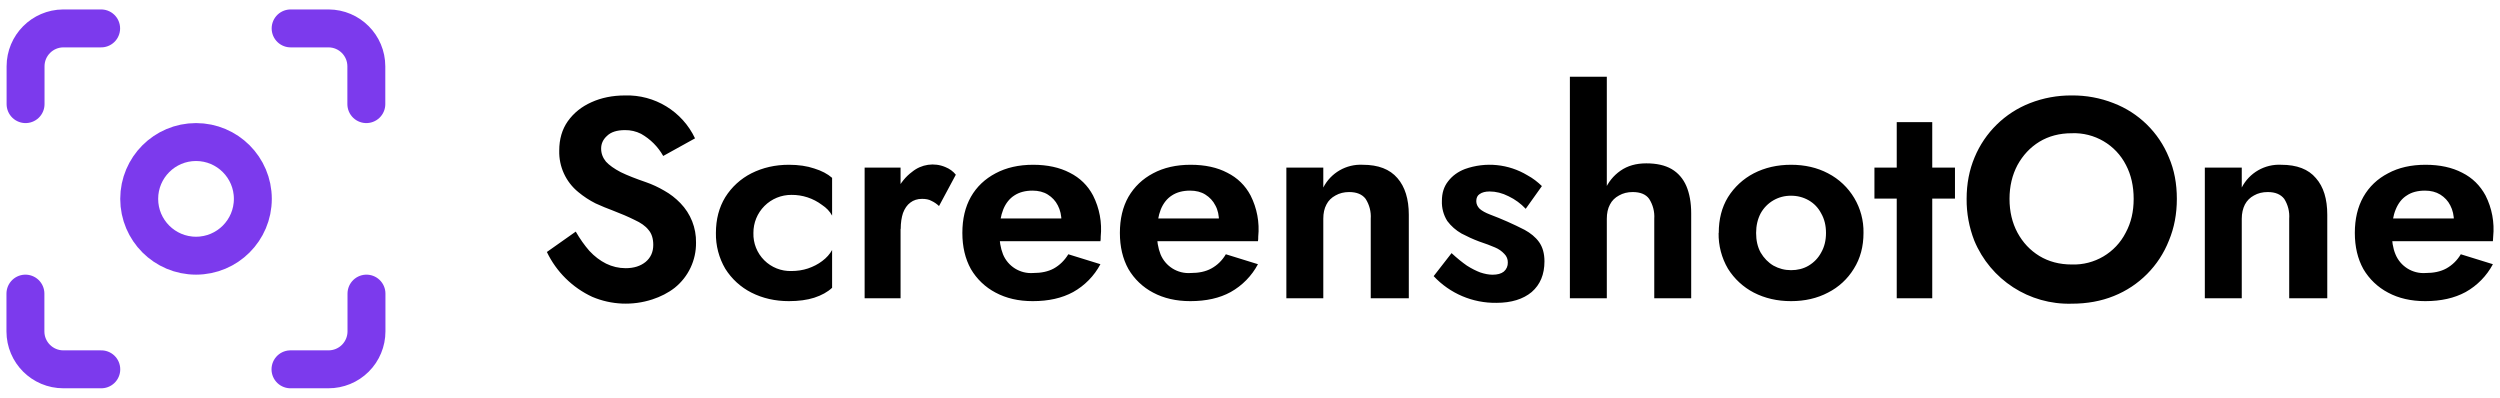
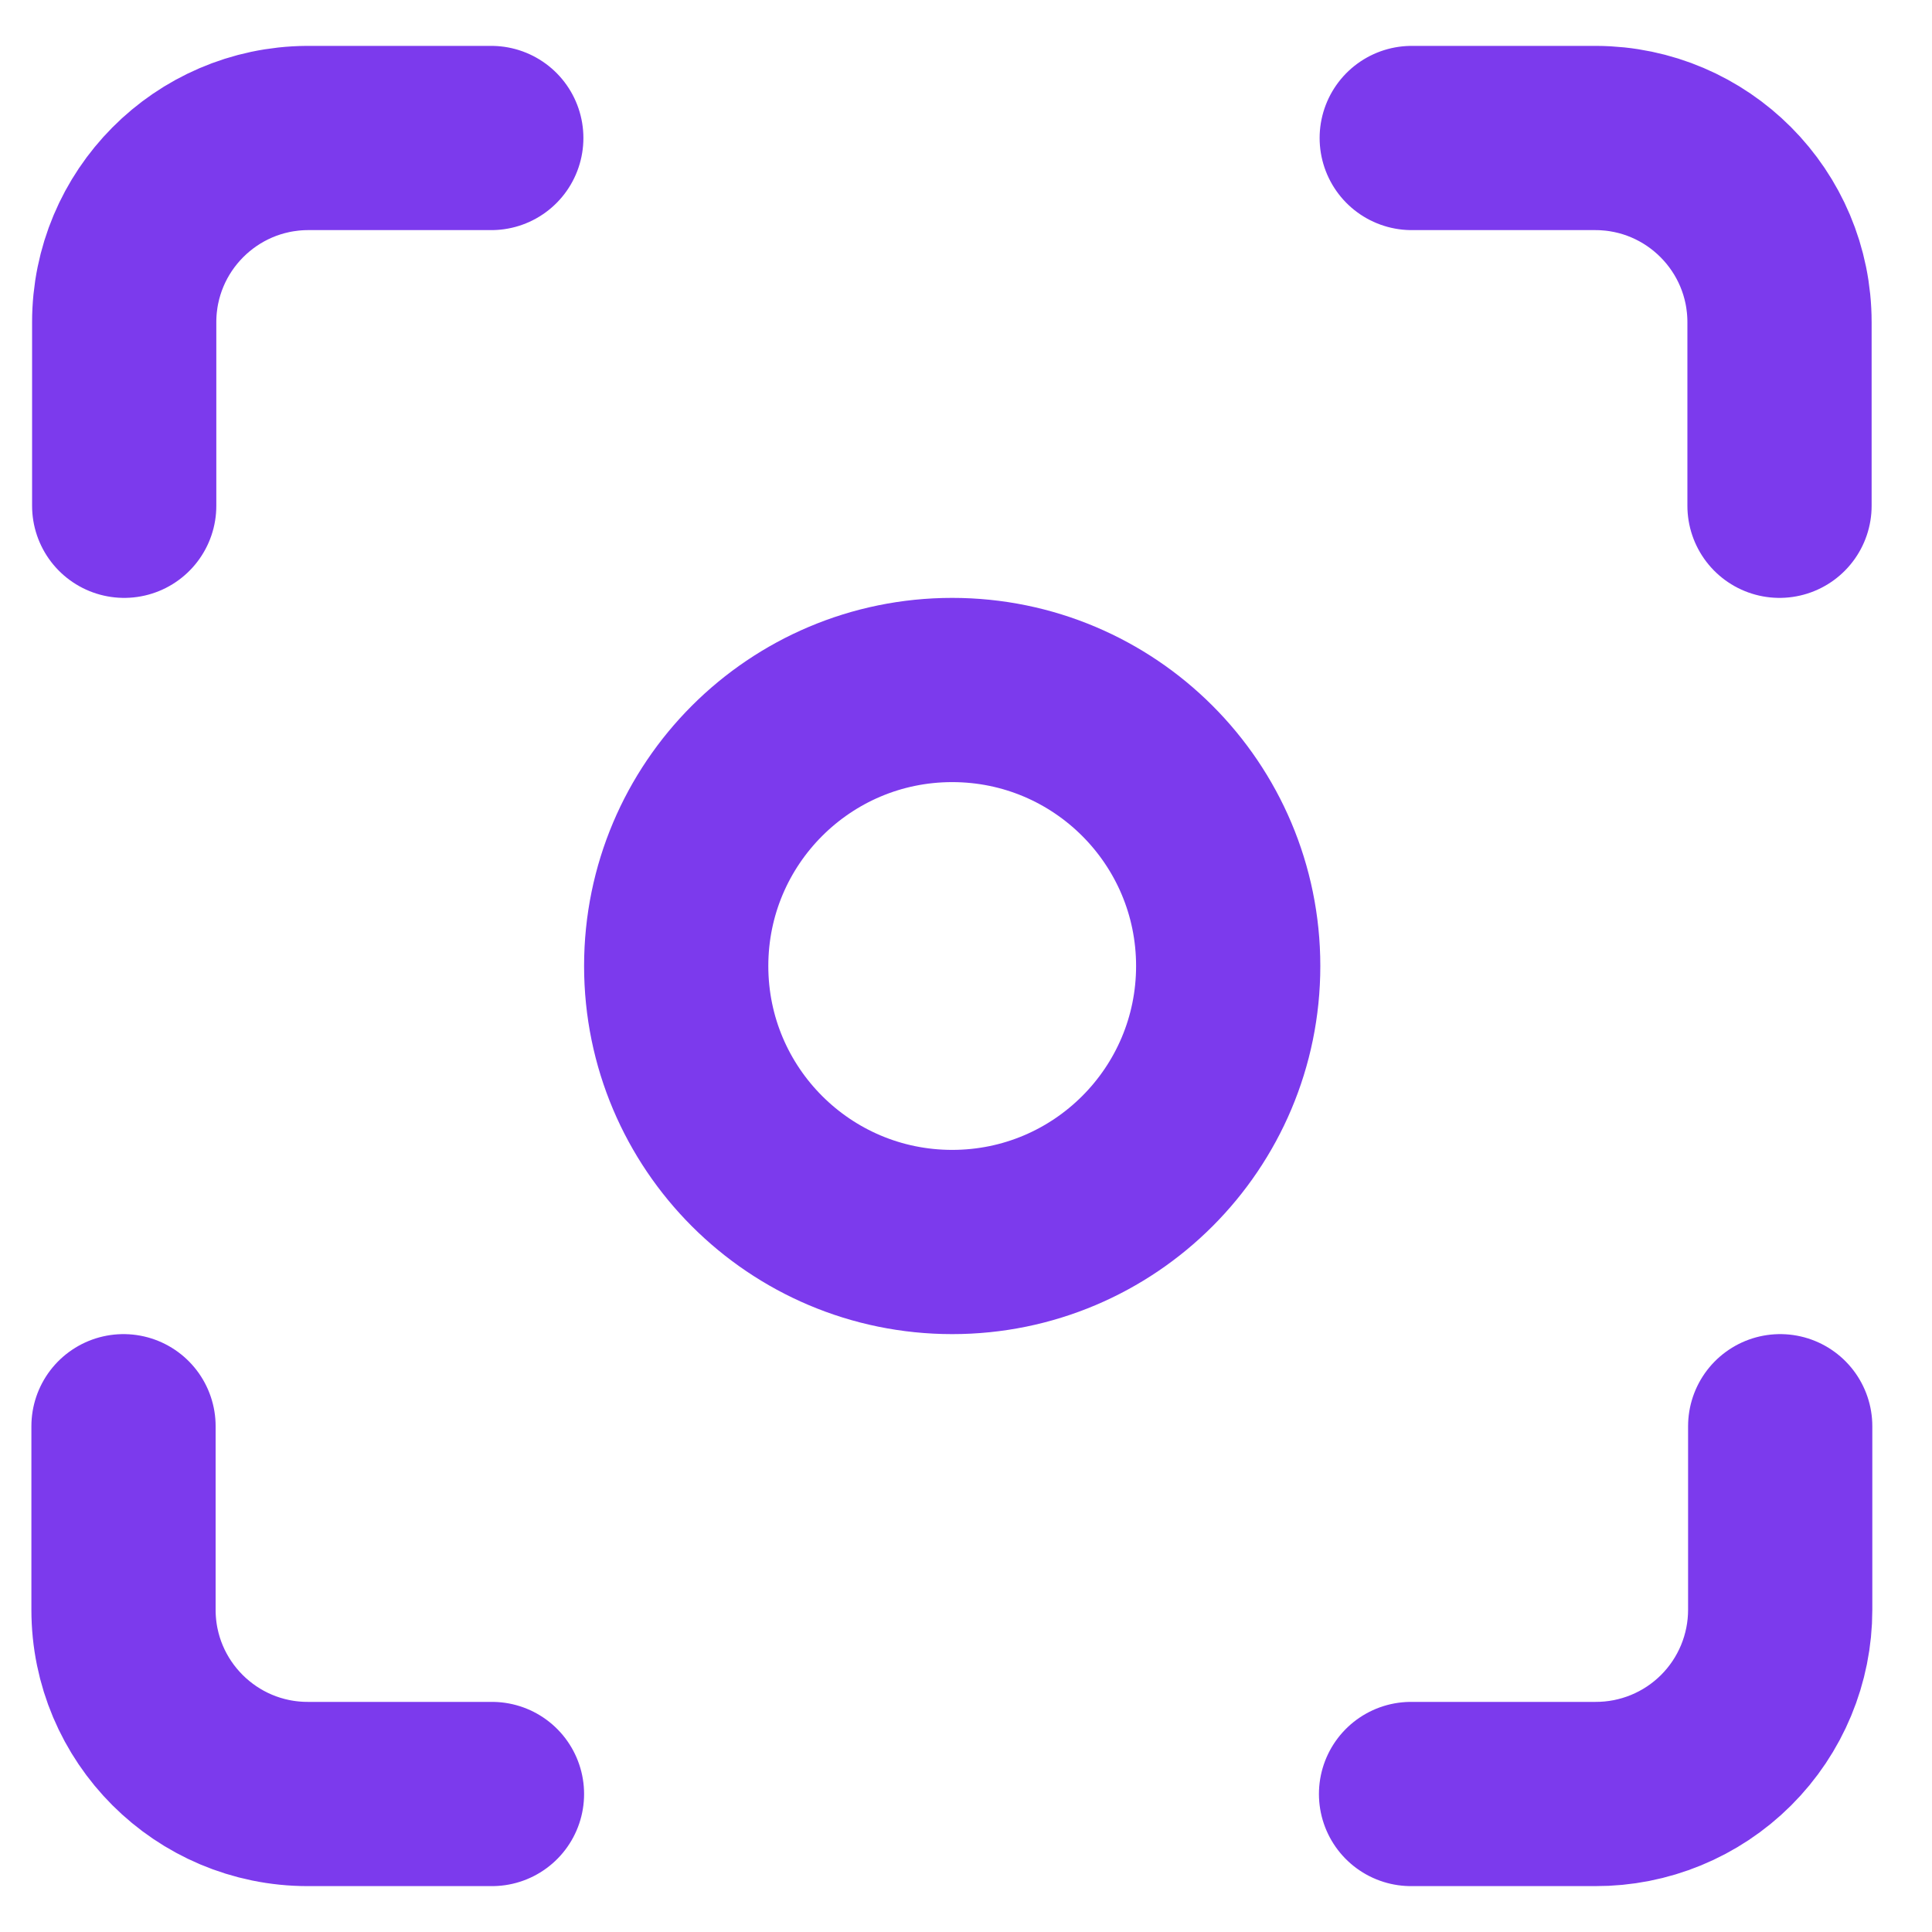
- <svg xmlns="http://www.w3.org/2000/svg" fill="none" viewBox="0 0 176 28">
-   <path fill="#000" d="M170.74 21.2c-1 0-1.88-.2-2.62-.6a4.36 4.36 0 0 1-1.74-1.66c-.4-.72-.6-1.57-.6-2.54 0-.99.2-1.83.6-2.54.41-.72.99-1.27 1.74-1.66.74-.4 1.62-.6 2.64-.6 1.01 0 1.87.19 2.58.56.72.36 1.26.9 1.64 1.6a5.24 5.24 0 0 1 .54 2.9l-.02.32h-8.24v-1.6h5.98l-.7.92c.05-.08.1-.19.14-.32.05-.15.08-.27.08-.36 0-.45-.09-.84-.26-1.16-.16-.32-.4-.57-.7-.76-.31-.19-.67-.28-1.08-.28-.51 0-.94.11-1.28.34-.34.21-.6.54-.78.98-.18.43-.27.96-.28 1.6 0 .61.08 1.13.26 1.56a2.13 2.13 0 0 0 2.12 1.32c.57 0 1.06-.1 1.46-.32a2.7 2.7 0 0 0 1.02-1l2.26.7a4.86 4.86 0 0 1-1.92 1.96c-.79.43-1.74.64-2.84.64Zm-9.58-5.8a2.3 2.3 0 0 0-.35-1.4c-.25-.32-.63-.48-1.16-.48-.37 0-.69.08-.97.24-.28.15-.49.36-.64.64-.14.28-.22.61-.22 1V21h-2.6v-9.2h2.6v1.4a2.95 2.95 0 0 1 2.78-1.6c1.1 0 1.91.31 2.44.94.54.61.8 1.47.8 2.58V21h-2.68v-5.6ZM141.47 14c0 .9.19 1.69.56 2.38.38.7.89 1.24 1.54 1.64.66.4 1.42.6 2.28.6a4.1 4.1 0 0 0 3.8-2.24c.38-.7.56-1.49.56-2.38 0-.9-.18-1.69-.54-2.38a4.1 4.1 0 0 0-3.82-2.24c-.86 0-1.62.2-2.28.6-.65.4-1.16.95-1.54 1.64-.37.7-.56 1.49-.56 2.38Zm-3.02 0c0-1.07.19-2.04.56-2.92a6.96 6.96 0 0 1 3.9-3.82 7.9 7.9 0 0 1 2.94-.54 7.8 7.8 0 0 1 2.94.54 6.85 6.85 0 0 1 3.9 3.82c.38.88.56 1.85.56 2.92 0 1.05-.18 2.03-.56 2.94a6.93 6.93 0 0 1-3.88 3.9c-.89.36-1.88.54-2.96.54a7.2 7.2 0 0 1-6.86-4.44 7.9 7.9 0 0 1-.54-2.94Zm-6.49-2.2h5.67v2.18h-5.67V11.8Zm1.57-3.2h2.5V21h-2.5V8.6ZM121 16.4c0-.96.21-1.8.65-2.52a4.7 4.7 0 0 1 1.82-1.68c.78-.4 1.65-.6 2.62-.6.97 0 1.84.2 2.6.6a4.62 4.62 0 0 1 2.5 4.2c0 .95-.22 1.79-.68 2.52a4.52 4.52 0 0 1-1.82 1.68c-.76.4-1.63.6-2.6.6-.97 0-1.84-.2-2.62-.6a4.7 4.7 0 0 1-1.82-1.68 4.8 4.8 0 0 1-.66-2.52Zm2.63 0c0 .52.1.98.32 1.38.23.39.53.7.9.92.38.21.79.32 1.24.32.45 0 .87-.1 1.24-.32.38-.23.67-.53.88-.92.23-.4.34-.86.34-1.38 0-.52-.11-.98-.34-1.38-.21-.4-.5-.7-.88-.92a2.45 2.45 0 0 0-1.24-.32 2.4 2.4 0 0 0-2.14 1.24c-.21.4-.32.86-.32 1.38Zm-10.51-11V21h-2.6V5.4h2.6Zm3.34 10a2.3 2.3 0 0 0-.36-1.4c-.23-.32-.62-.48-1.16-.48-.36 0-.68.08-.96.24-.28.15-.5.36-.64.64-.15.28-.22.61-.22 1h-.52c0-.73.12-1.4.36-1.98.25-.59.62-1.05 1.12-1.4.5-.35 1.1-.52 1.82-.52s1.31.13 1.78.4c.46.27.81.67 1.04 1.2.22.52.34 1.16.34 1.92V21h-2.6v-5.6Zm-14.27 2.42c.39.36.75.65 1.08.88.33.21.65.37.94.48.3.1.6.16.86.16.35 0 .61-.07.8-.22a.8.8 0 0 0 .28-.64.81.81 0 0 0-.24-.6 1.86 1.86 0 0 0-.66-.46c-.3-.13-.67-.27-1.12-.42-.43-.16-.84-.35-1.24-.56-.4-.23-.73-.52-1-.88a2.47 2.47 0 0 1-.38-1.42c0-.55.14-1 .44-1.38.3-.39.69-.67 1.18-.86a5.16 5.16 0 0 1 4.4.44c.39.21.72.47 1.02.76l-1.14 1.6a4.01 4.01 0 0 0-1.2-.88c-.45-.23-.9-.34-1.34-.34-.3 0-.53.06-.7.18-.16.1-.24.27-.24.5 0 .2.08.38.24.54.17.15.41.28.72.4a23.56 23.56 0 0 1 2.44 1.08c.42.23.77.51 1.02.86s.38.8.38 1.36c0 .92-.3 1.64-.9 2.16-.6.5-1.43.76-2.48.76a5.92 5.92 0 0 1-4.42-1.88l1.26-1.62ZM96.5 15.4a2.3 2.3 0 0 0-.36-1.4c-.24-.32-.63-.48-1.16-.48-.36 0-.68.08-.96.24-.28.15-.5.36-.64.64-.15.28-.22.61-.22 1V21h-2.6v-9.2h2.6v1.4a2.95 2.95 0 0 1 2.78-1.6c1.09 0 1.9.31 2.44.94.53.61.8 1.47.8 2.58V21H96.5v-5.6Zm-12.7 5.8c-1 0-1.87-.2-2.62-.6a4.35 4.35 0 0 1-1.74-1.66c-.4-.72-.6-1.57-.6-2.54 0-.99.2-1.83.6-2.54.42-.72 1-1.27 1.74-1.66.75-.4 1.63-.6 2.64-.6 1.02 0 1.88.19 2.58.56.72.36 1.27.9 1.64 1.6a5.25 5.25 0 0 1 .54 2.9c0 .13 0 .24-.02.32h-8.24v-1.6h5.98l-.7.92c.06-.08.1-.19.14-.32.06-.15.08-.27.08-.36 0-.45-.08-.84-.26-1.16-.16-.32-.4-.57-.7-.76-.3-.19-.66-.28-1.08-.28-.5 0-.93.11-1.28.34-.33.21-.6.54-.78.98-.17.43-.26.96-.28 1.6 0 .61.09 1.13.26 1.56a2.13 2.13 0 0 0 2.12 1.32c.58 0 1.06-.1 1.46-.32.42-.23.76-.56 1.02-1l2.26.7a4.86 4.86 0 0 1-1.92 1.96c-.78.43-1.73.64-2.84.64Zm-11.1 0c-1 0-1.86-.2-2.61-.6a4.35 4.35 0 0 1-1.74-1.66c-.4-.72-.6-1.57-.6-2.54 0-.99.2-1.83.6-2.54.41-.72 1-1.27 1.74-1.66.75-.4 1.63-.6 2.64-.6 1.01 0 1.87.19 2.58.56.72.36 1.27.9 1.64 1.6a5.25 5.25 0 0 1 .54 2.9c0 .13 0 .24-.02.32h-8.24v-1.6h5.98l-.7.92c.05-.08.1-.19.14-.32.05-.15.08-.27.08-.36 0-.45-.09-.84-.26-1.16-.16-.32-.4-.57-.7-.76-.3-.19-.67-.28-1.08-.28-.5 0-.93.11-1.28.34-.33.21-.6.54-.78.98-.17.43-.27.96-.28 1.6 0 .61.09 1.13.26 1.56a2.13 2.13 0 0 0 2.12 1.32c.57 0 1.06-.1 1.46-.32.41-.23.75-.56 1.02-1l2.26.7a4.86 4.86 0 0 1-1.92 1.96c-.79.43-1.73.64-2.84.64Zm-9.3-9.4V21h-2.53v-9.2h2.54Zm2.7 2.7a1.9 1.9 0 0 0-.53-.36c-.17-.1-.4-.14-.66-.14-.32 0-.6.09-.82.26-.23.17-.4.42-.52.74-.1.3-.16.68-.16 1.12l-.72-.72c0-.73.14-1.38.42-1.94.28-.57.65-1.03 1.1-1.36a2.28 2.28 0 0 1 2.34-.34c.3.12.55.3.74.54l-1.18 2.2Zm-13.06 1.9a2.6 2.6 0 0 0 2.68 2.68c.4 0 .8-.06 1.16-.18.38-.13.71-.3 1-.52.31-.23.54-.49.7-.78v2.66c-.32.3-.74.53-1.26.7-.5.16-1.1.24-1.78.24-.97 0-1.85-.2-2.64-.6a4.66 4.66 0 0 1-1.84-1.68 4.8 4.8 0 0 1-.66-2.52c0-.96.22-1.8.66-2.52a4.66 4.66 0 0 1 1.84-1.68c.8-.4 1.67-.6 2.64-.6.68 0 1.28.09 1.78.26.52.16.94.38 1.26.66v2.66c-.16-.3-.4-.55-.72-.76a3.51 3.51 0 0 0-2.14-.7 2.66 2.66 0 0 0-2.68 2.68Zm-12.51-.1c.3.52.62.97.96 1.36.36.39.76.69 1.18.9.43.21.89.32 1.38.32.58 0 1.04-.15 1.4-.44.36-.3.54-.7.54-1.2 0-.44-.11-.8-.34-1.06-.21-.27-.54-.5-.98-.7-.42-.21-.95-.44-1.58-.68-.33-.12-.72-.28-1.16-.48a6.4 6.4 0 0 1-1.22-.8 3.64 3.64 0 0 1-1.34-2.92c0-.8.2-1.49.6-2.06.42-.59.97-1.03 1.66-1.34.7-.32 1.5-.48 2.36-.48a5.28 5.28 0 0 1 4.94 3.02l-2.24 1.24a4.1 4.1 0 0 0-1.56-1.56A2.43 2.43 0 0 0 44 9.16c-.56 0-.98.13-1.26.4-.28.25-.42.55-.42.9s.12.65.34.92c.23.25.58.5 1.04.74.47.23 1.06.46 1.76.7.46.16.89.36 1.3.6.43.24.8.53 1.14.88a3.88 3.88 0 0 1 1.1 2.78 4.01 4.01 0 0 1-1.5 3.18c-.46.36-1 .63-1.58.82a6.03 6.03 0 0 1-4.22-.18 6.64 6.64 0 0 1-3.2-3.16l2.04-1.44Z" />
-   <path stroke="#7C3AED" stroke-linecap="round" stroke-linejoin="round" stroke-width="2.67" d="M13.8 18a4 4 0 1 0 0-8 4 4 0 0 0 0 8ZM1.8 7.33V4.67A2.67 2.67 0 0 1 4.45 2h2.67m13.34 0h2.67a2.67 2.67 0 0 1 2.66 2.67v2.66m.01 13.34v2.66A2.67 2.67 0 0 1 23.12 26h-2.67M7.13 26H4.46a2.67 2.67 0 0 1-2.67-2.67v-2.66" />
+ <svg xmlns="http://www.w3.org/2000/svg" width="28" height="28">
+   <path fill="none" fill-rule="evenodd" stroke="#7C3AED" stroke-linecap="round" stroke-linejoin="round" stroke-width="2.67" d="M13.8 18a4 4 0 1 0 0-8 4 4 0 0 0 0 8ZM1.8 7.33V4.67A2.67 2.67 0 0 1 4.45 2h2.67m13.34 0h2.67a2.67 2.67 0 0 1 2.66 2.67v2.66m.01 13.34v2.66A2.67 2.67 0 0 1 23.12 26h-2.67M7.13 26H4.46a2.67 2.67 0 0 1-2.67-2.67v-2.66" />
</svg>
